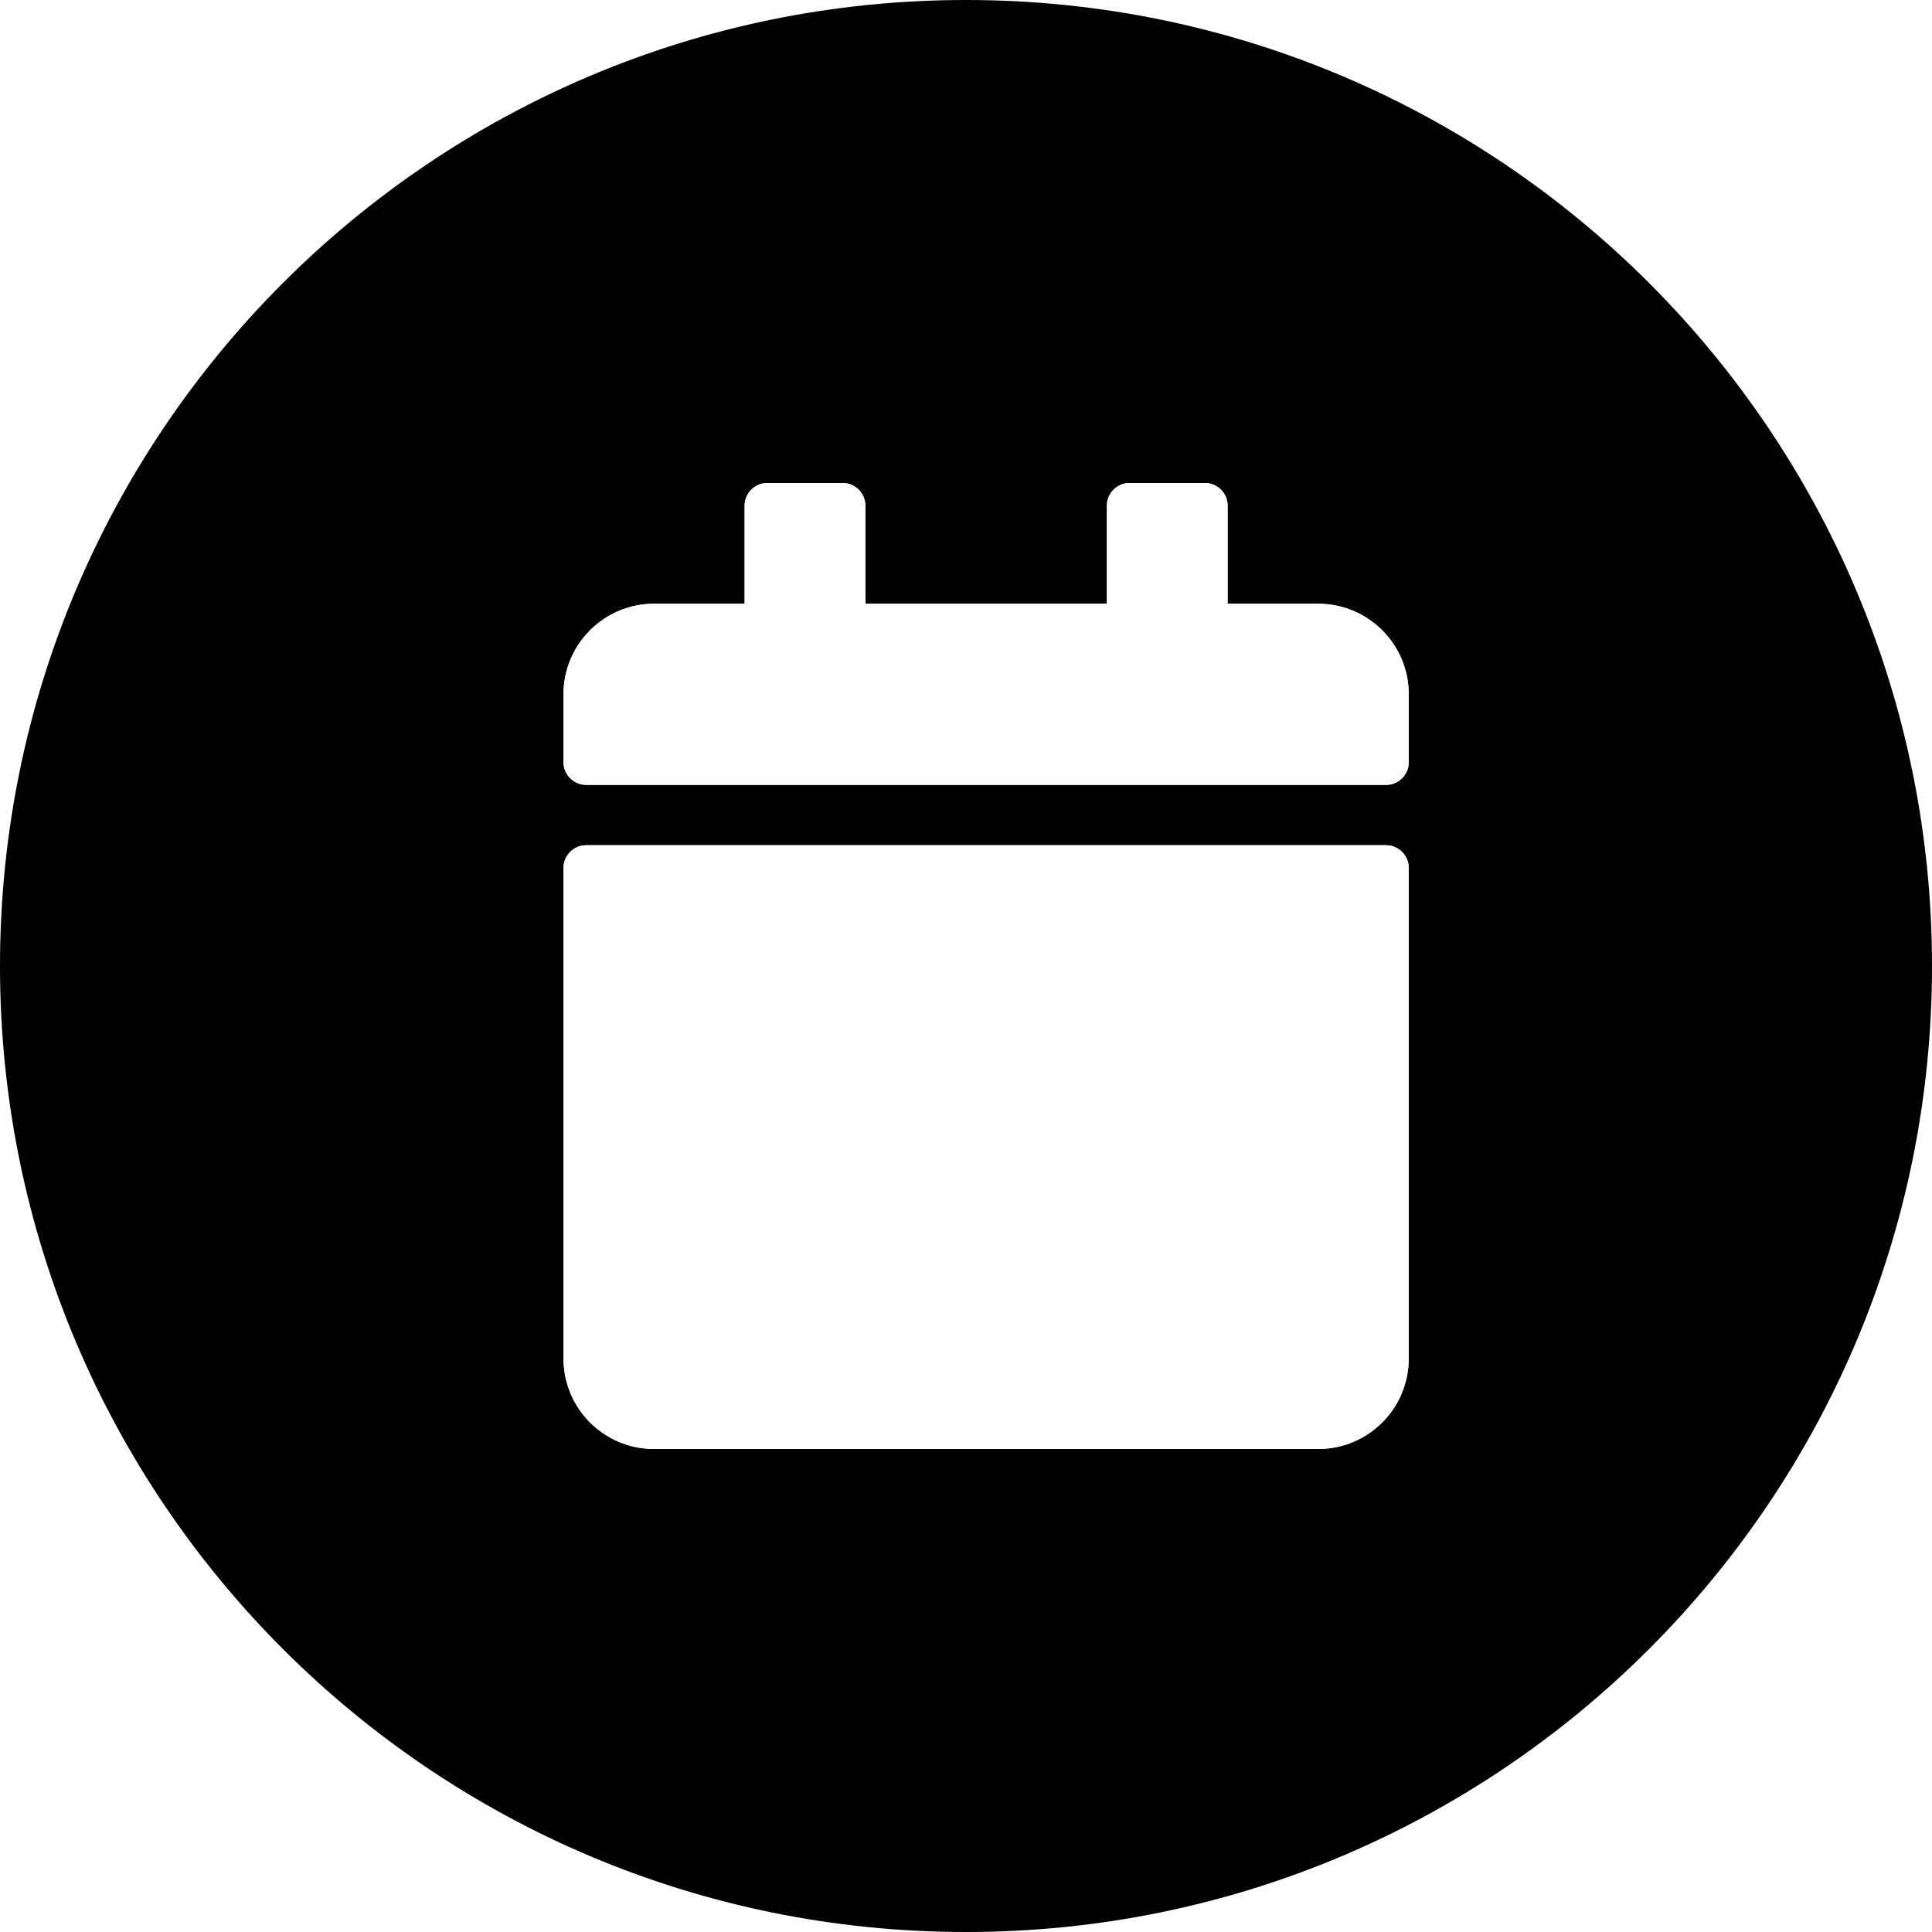
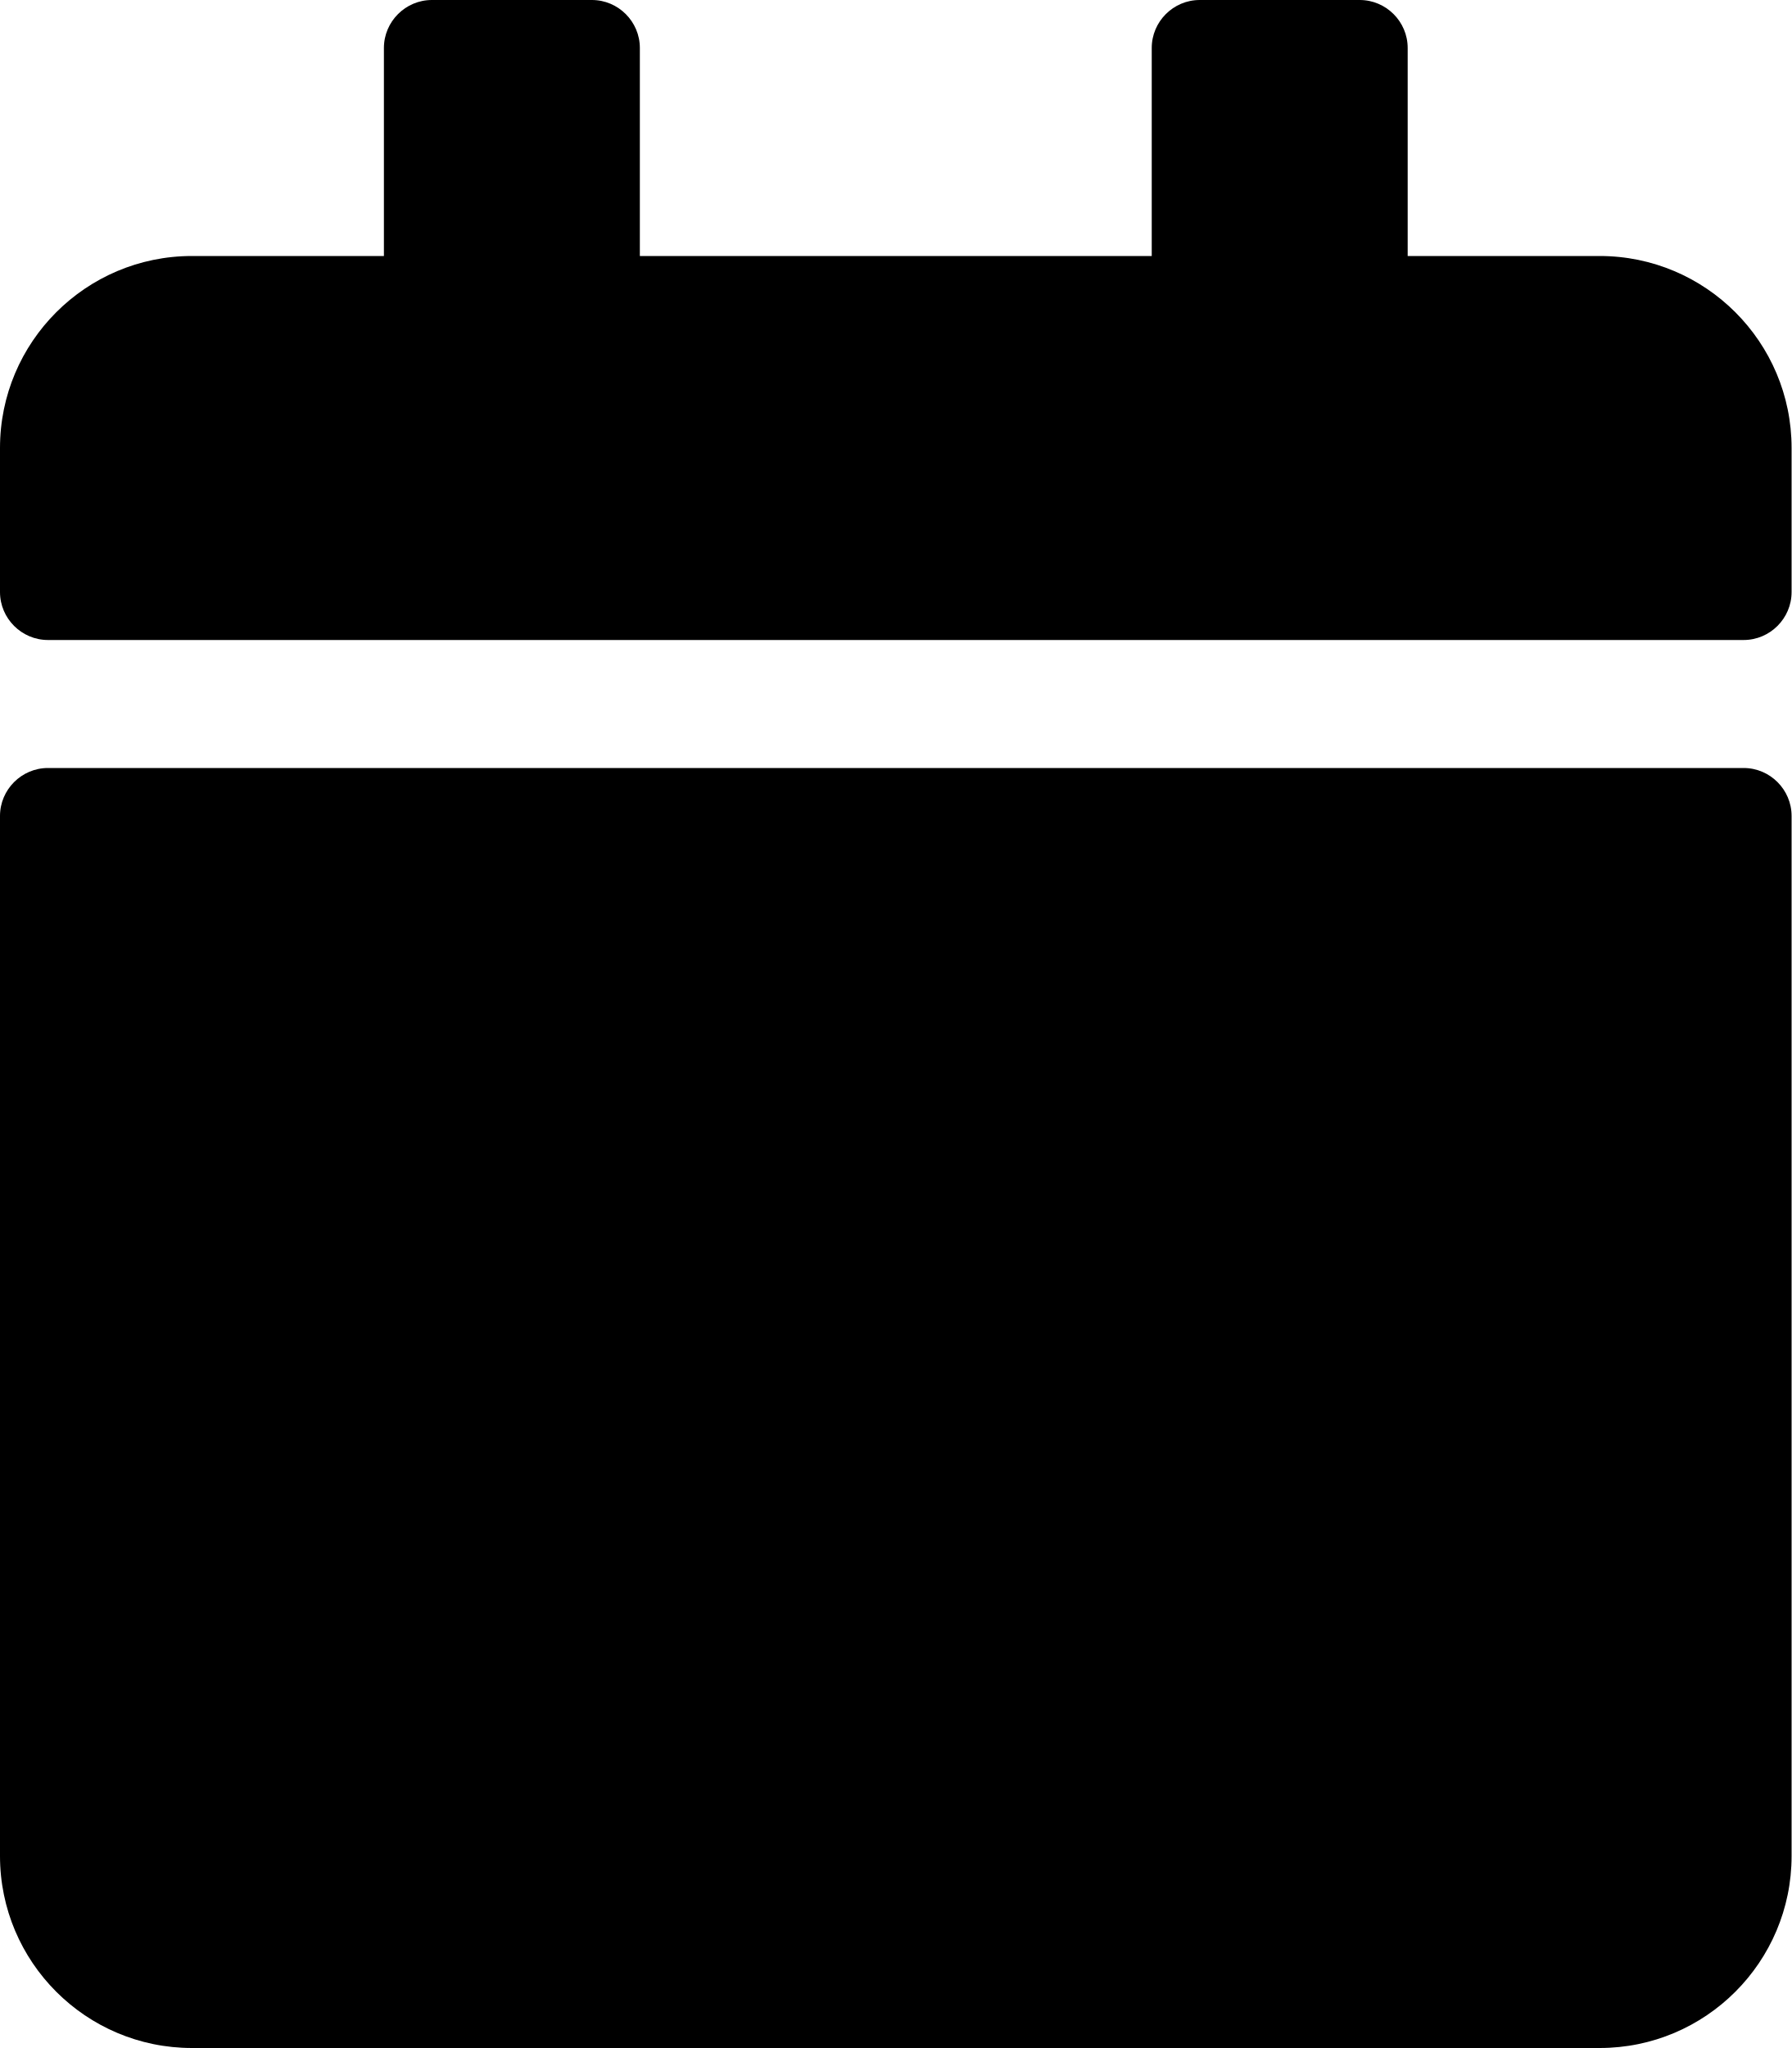
- <svg xmlns="http://www.w3.org/2000/svg" width="24" height="24" viewBox="0 0 24 24" fill="none" color="#fff">
-   <path fill-rule="evenodd" clip-rule="evenodd" d="M12 24C18.627 24 24 18.627 24 12C24 5.373 18.627 0 12 0C5.373 0 0 5.373 0 12C0 18.627 5.373 24 12 24ZM17.219 10.5H7.281C7.127 10.5 7 10.627 7 10.781V16.875C7 17.496 7.504 18 8.125 18H16.375C16.996 18 17.5 17.496 17.5 16.875V10.781C17.5 10.627 17.373 10.5 17.219 10.5ZM17.5 8.625V9.469C17.5 9.623 17.373 9.75 17.219 9.75H7.281C7.127 9.75 7 9.623 7 9.469V8.625C7 8.004 7.504 7.5 8.125 7.5H9.25V6.281C9.25 6.127 9.377 6 9.531 6H10.469C10.623 6 10.75 6.127 10.75 6.281V7.5H13.75V6.281C13.75 6.127 13.877 6 14.031 6H14.969C15.123 6 15.25 6.127 15.25 6.281V7.5H16.375C16.996 7.5 17.5 8.004 17.5 8.625Z" fill="#000" />
-   <path d="M7.281 10.5H17.219C17.373 10.5 17.5 10.627 17.5 10.781V16.875C17.5 17.496 16.996 18 16.375 18H8.125C7.504 18 7 17.496 7 16.875V10.781C7 10.627 7.127 10.5 7.281 10.5ZM17.5 9.469V8.625C17.5 8.004 16.996 7.5 16.375 7.5H15.25V6.281C15.25 6.127 15.123 6 14.969 6H14.031C13.877 6 13.75 6.127 13.75 6.281V7.5H10.75V6.281C10.75 6.127 10.623 6 10.469 6H9.531C9.377 6 9.25 6.127 9.25 6.281V7.5H8.125C7.504 7.5 7 8.004 7 8.625V9.469C7 9.623 7.127 9.75 7.281 9.75H17.219C17.373 9.75 17.5 9.623 17.5 9.469Z" fill="currentColor" />
+ <svg xmlns="http://www.w3.org/2000/svg" width="21" height="24" viewBox="0 0 21 24" fill="none">
+   <path d="M0.562 9H20.438C20.747 9 21 9.253 21 9.562V21.75C21 22.992 19.992 24 18.75 24H2.25C1.008 24 0 22.992 0 21.75V9.562C0 9.253 0.253 9 0.562 9ZM21 6.938V5.25C21 4.008 19.992 3 18.75 3H16.5V0.562C16.5 0.253 16.247 0 15.938 0H14.062C13.753 0 13.5 0.253 13.5 0.562V3H7.5V0.562C7.5 0.253 7.247 0 6.938 0H5.062C4.753 0 4.5 0.253 4.5 0.562V3H2.25C1.008 3 0 4.008 0 5.25V6.938C0 7.247 0.253 7.5 0.562 7.5H20.438C20.747 7.5 21 7.247 21 6.938Z" fill="#000" />
</svg>
